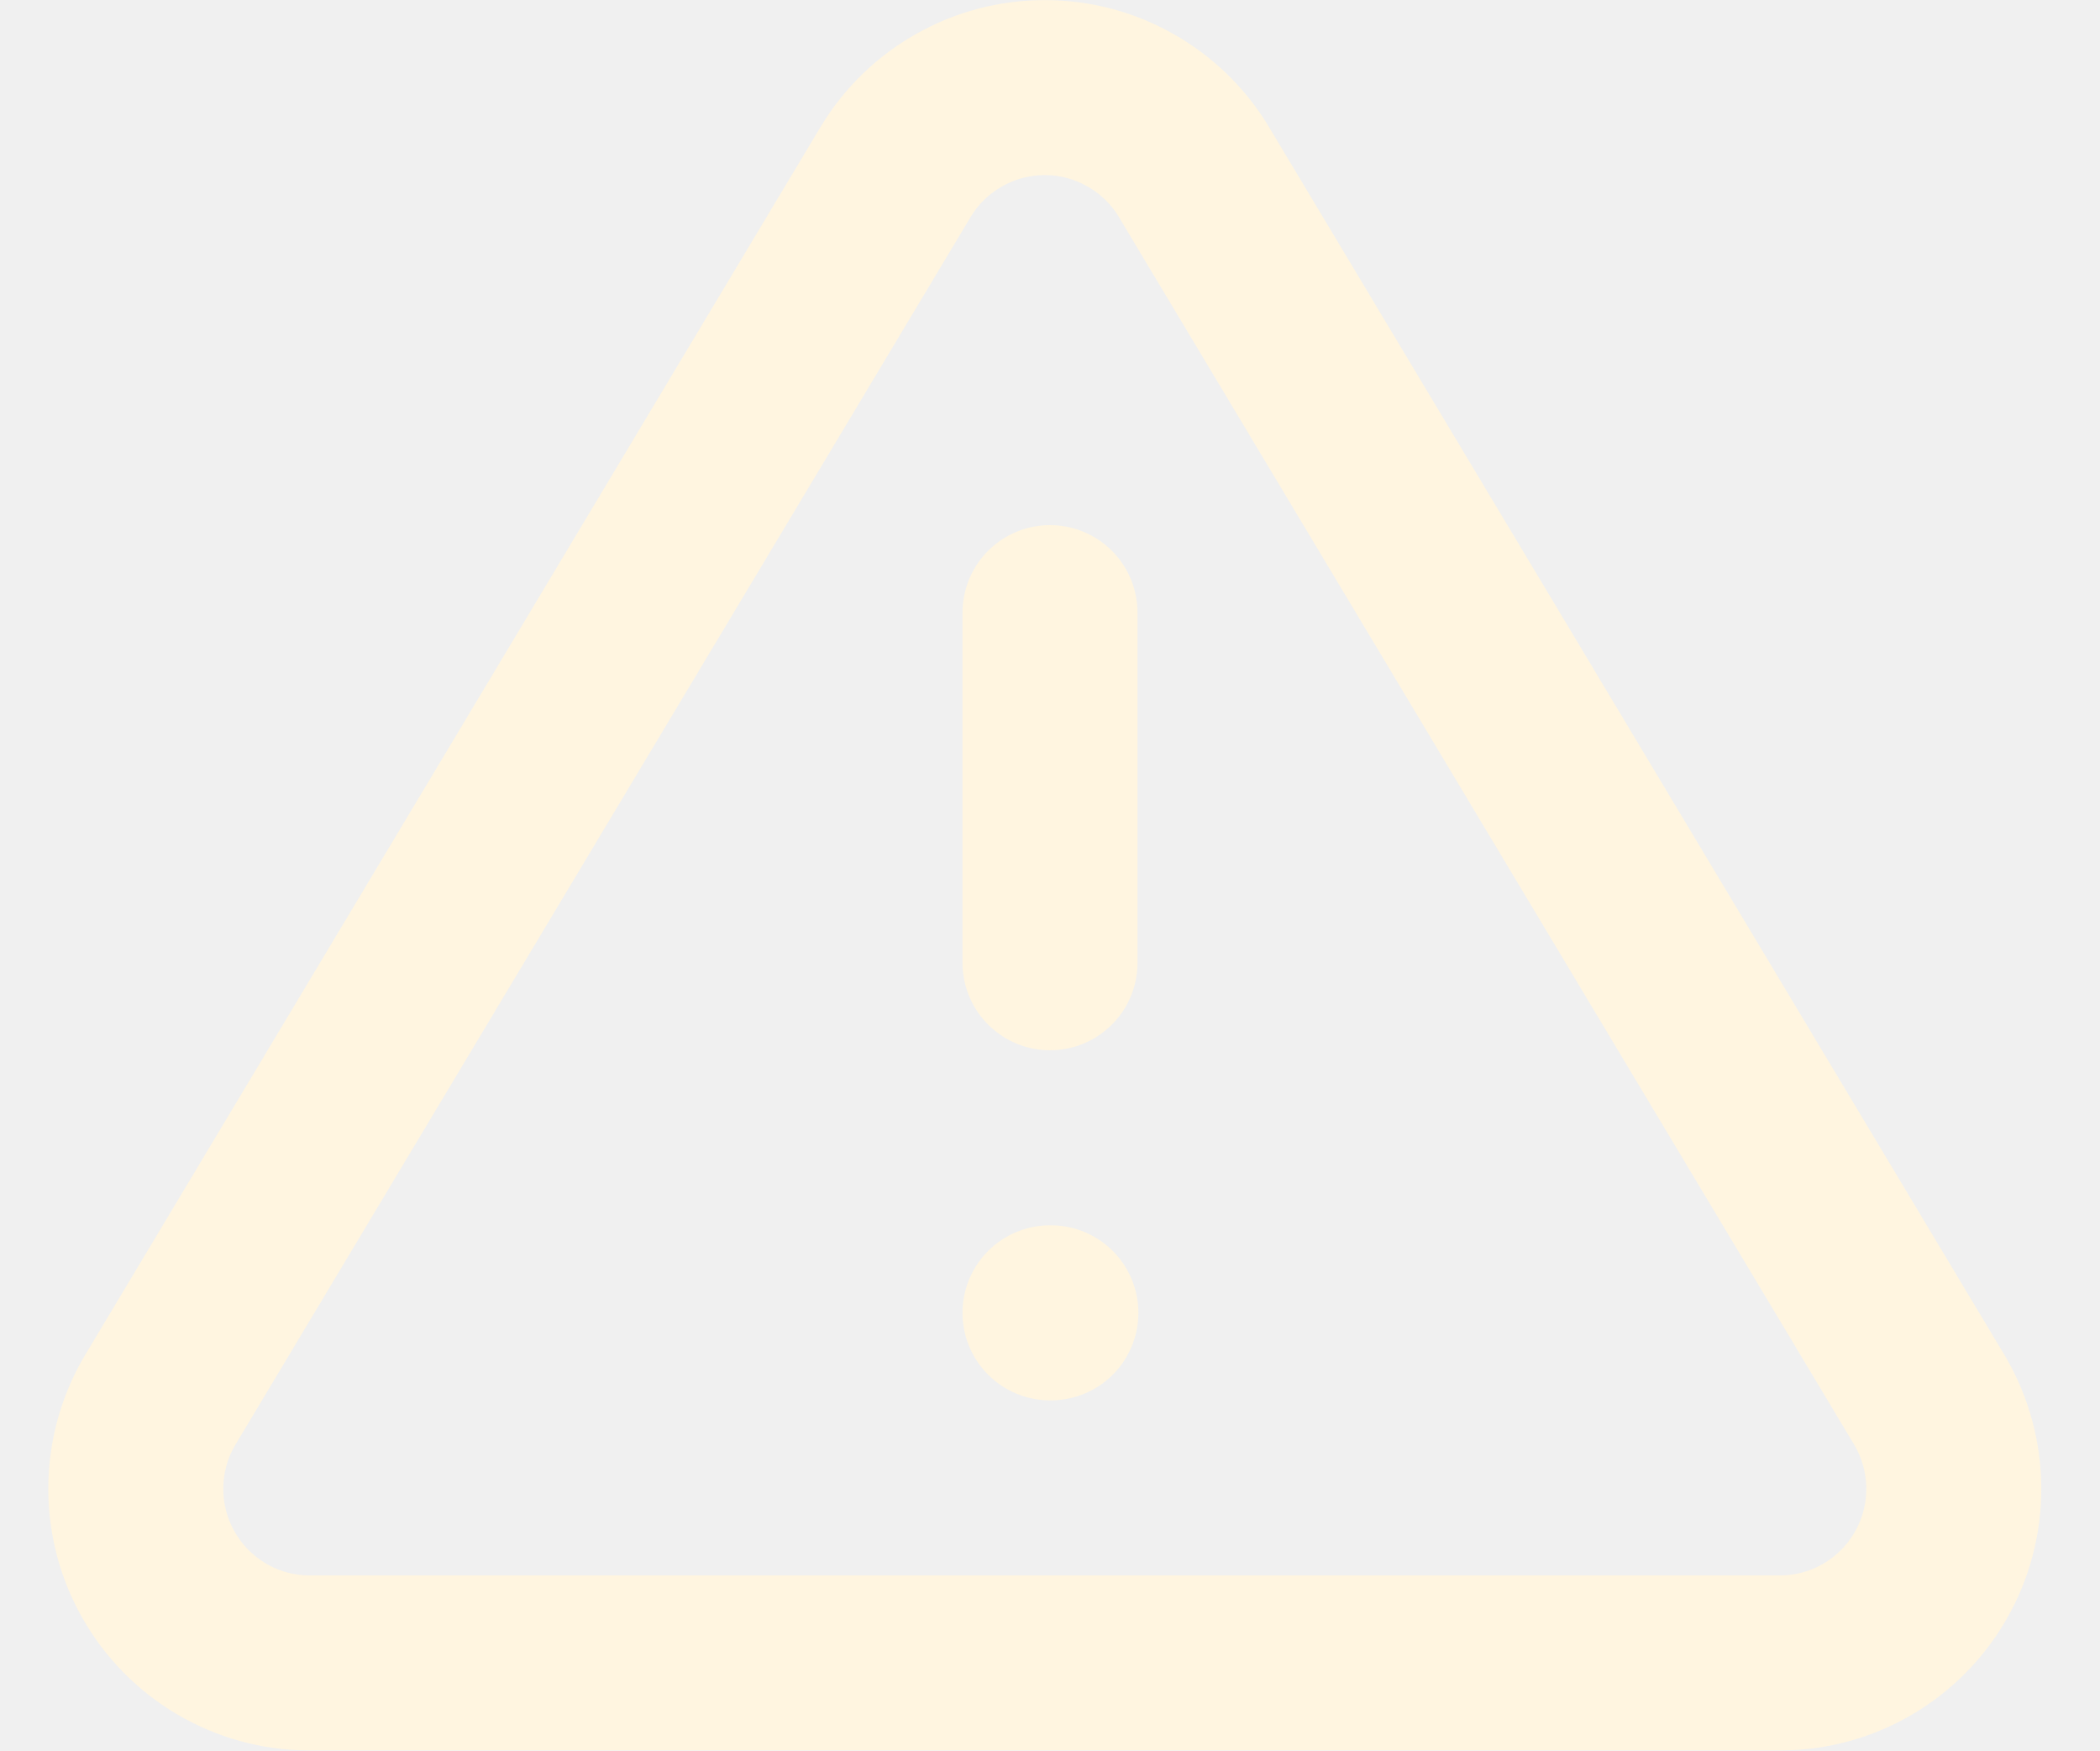
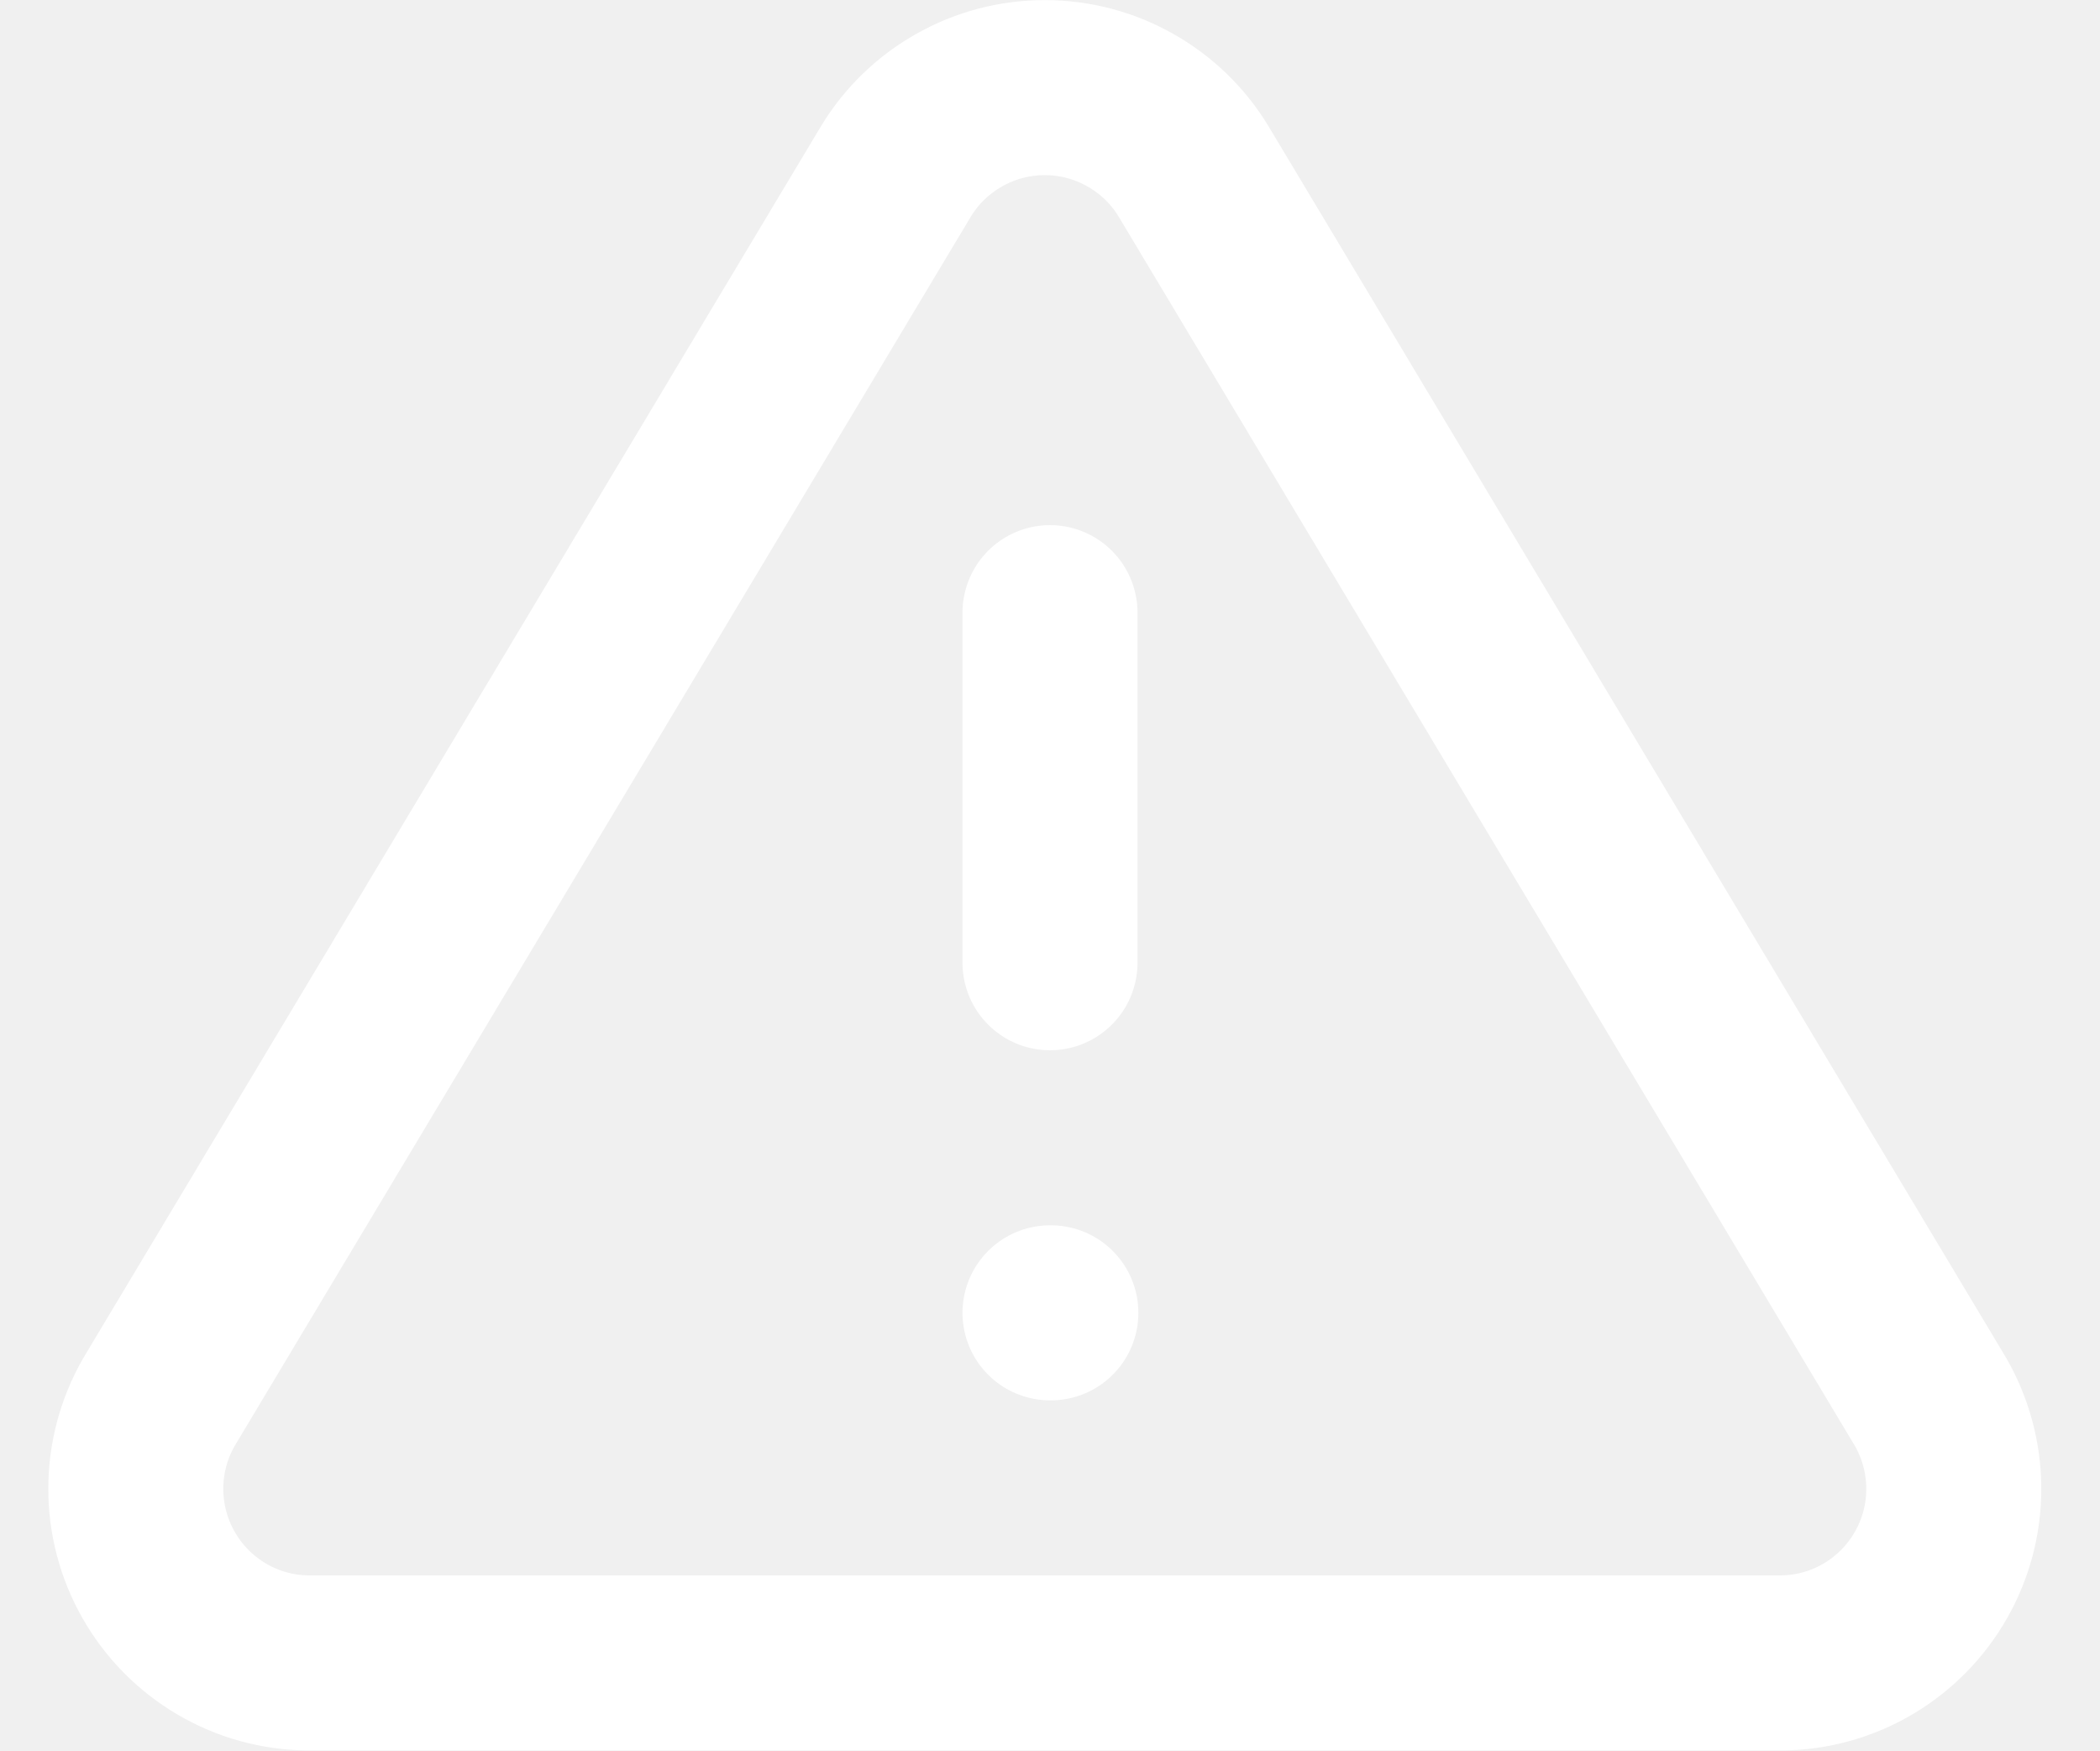
<svg xmlns="http://www.w3.org/2000/svg" width="24" height="20" viewBox="0 0 24 20" fill="none">
-   <path d="M12 7V11M12 15H12.01M10.24 1.957L1.818 16.017C1.644 16.318 1.553 16.659 1.552 17.006C1.551 17.353 1.641 17.695 1.813 17.996C1.985 18.298 2.232 18.549 2.532 18.726C2.831 18.902 3.171 18.997 3.518 19H20.363C20.71 18.997 21.05 18.902 21.349 18.726C21.649 18.549 21.896 18.298 22.068 17.996C22.24 17.695 22.33 17.353 22.329 17.006C22.328 16.659 22.236 16.318 22.063 16.017L13.64 1.957C13.463 1.665 13.213 1.424 12.915 1.257C12.618 1.089 12.282 1.001 11.94 1.001C11.598 1.001 11.262 1.089 10.965 1.257C10.667 1.424 10.417 1.665 10.24 1.957Z" stroke="#fff5e0" stroke-width="2" stroke-linecap="round" stroke-linejoin="round" />
+   <path d="M12 7V11M12 15H12.01M10.24 1.957L1.818 16.017C1.644 16.318 1.553 16.659 1.552 17.006C1.551 17.353 1.641 17.695 1.813 17.996C1.985 18.298 2.232 18.549 2.532 18.726C2.831 18.902 3.171 18.997 3.518 19H20.363C20.71 18.997 21.05 18.902 21.349 18.726C21.649 18.549 21.896 18.298 22.068 17.996C22.24 17.695 22.33 17.353 22.329 17.006C22.328 16.659 22.236 16.318 22.063 16.017L13.64 1.957C13.463 1.665 13.213 1.424 12.915 1.257C12.618 1.089 12.282 1.001 11.94 1.001C11.598 1.001 11.262 1.089 10.965 1.257C10.667 1.424 10.417 1.665 10.24 1.957Z" stroke="#FFFFFF" stroke-width="2" stroke-linecap="round" stroke-linejoin="round" />
</svg>
